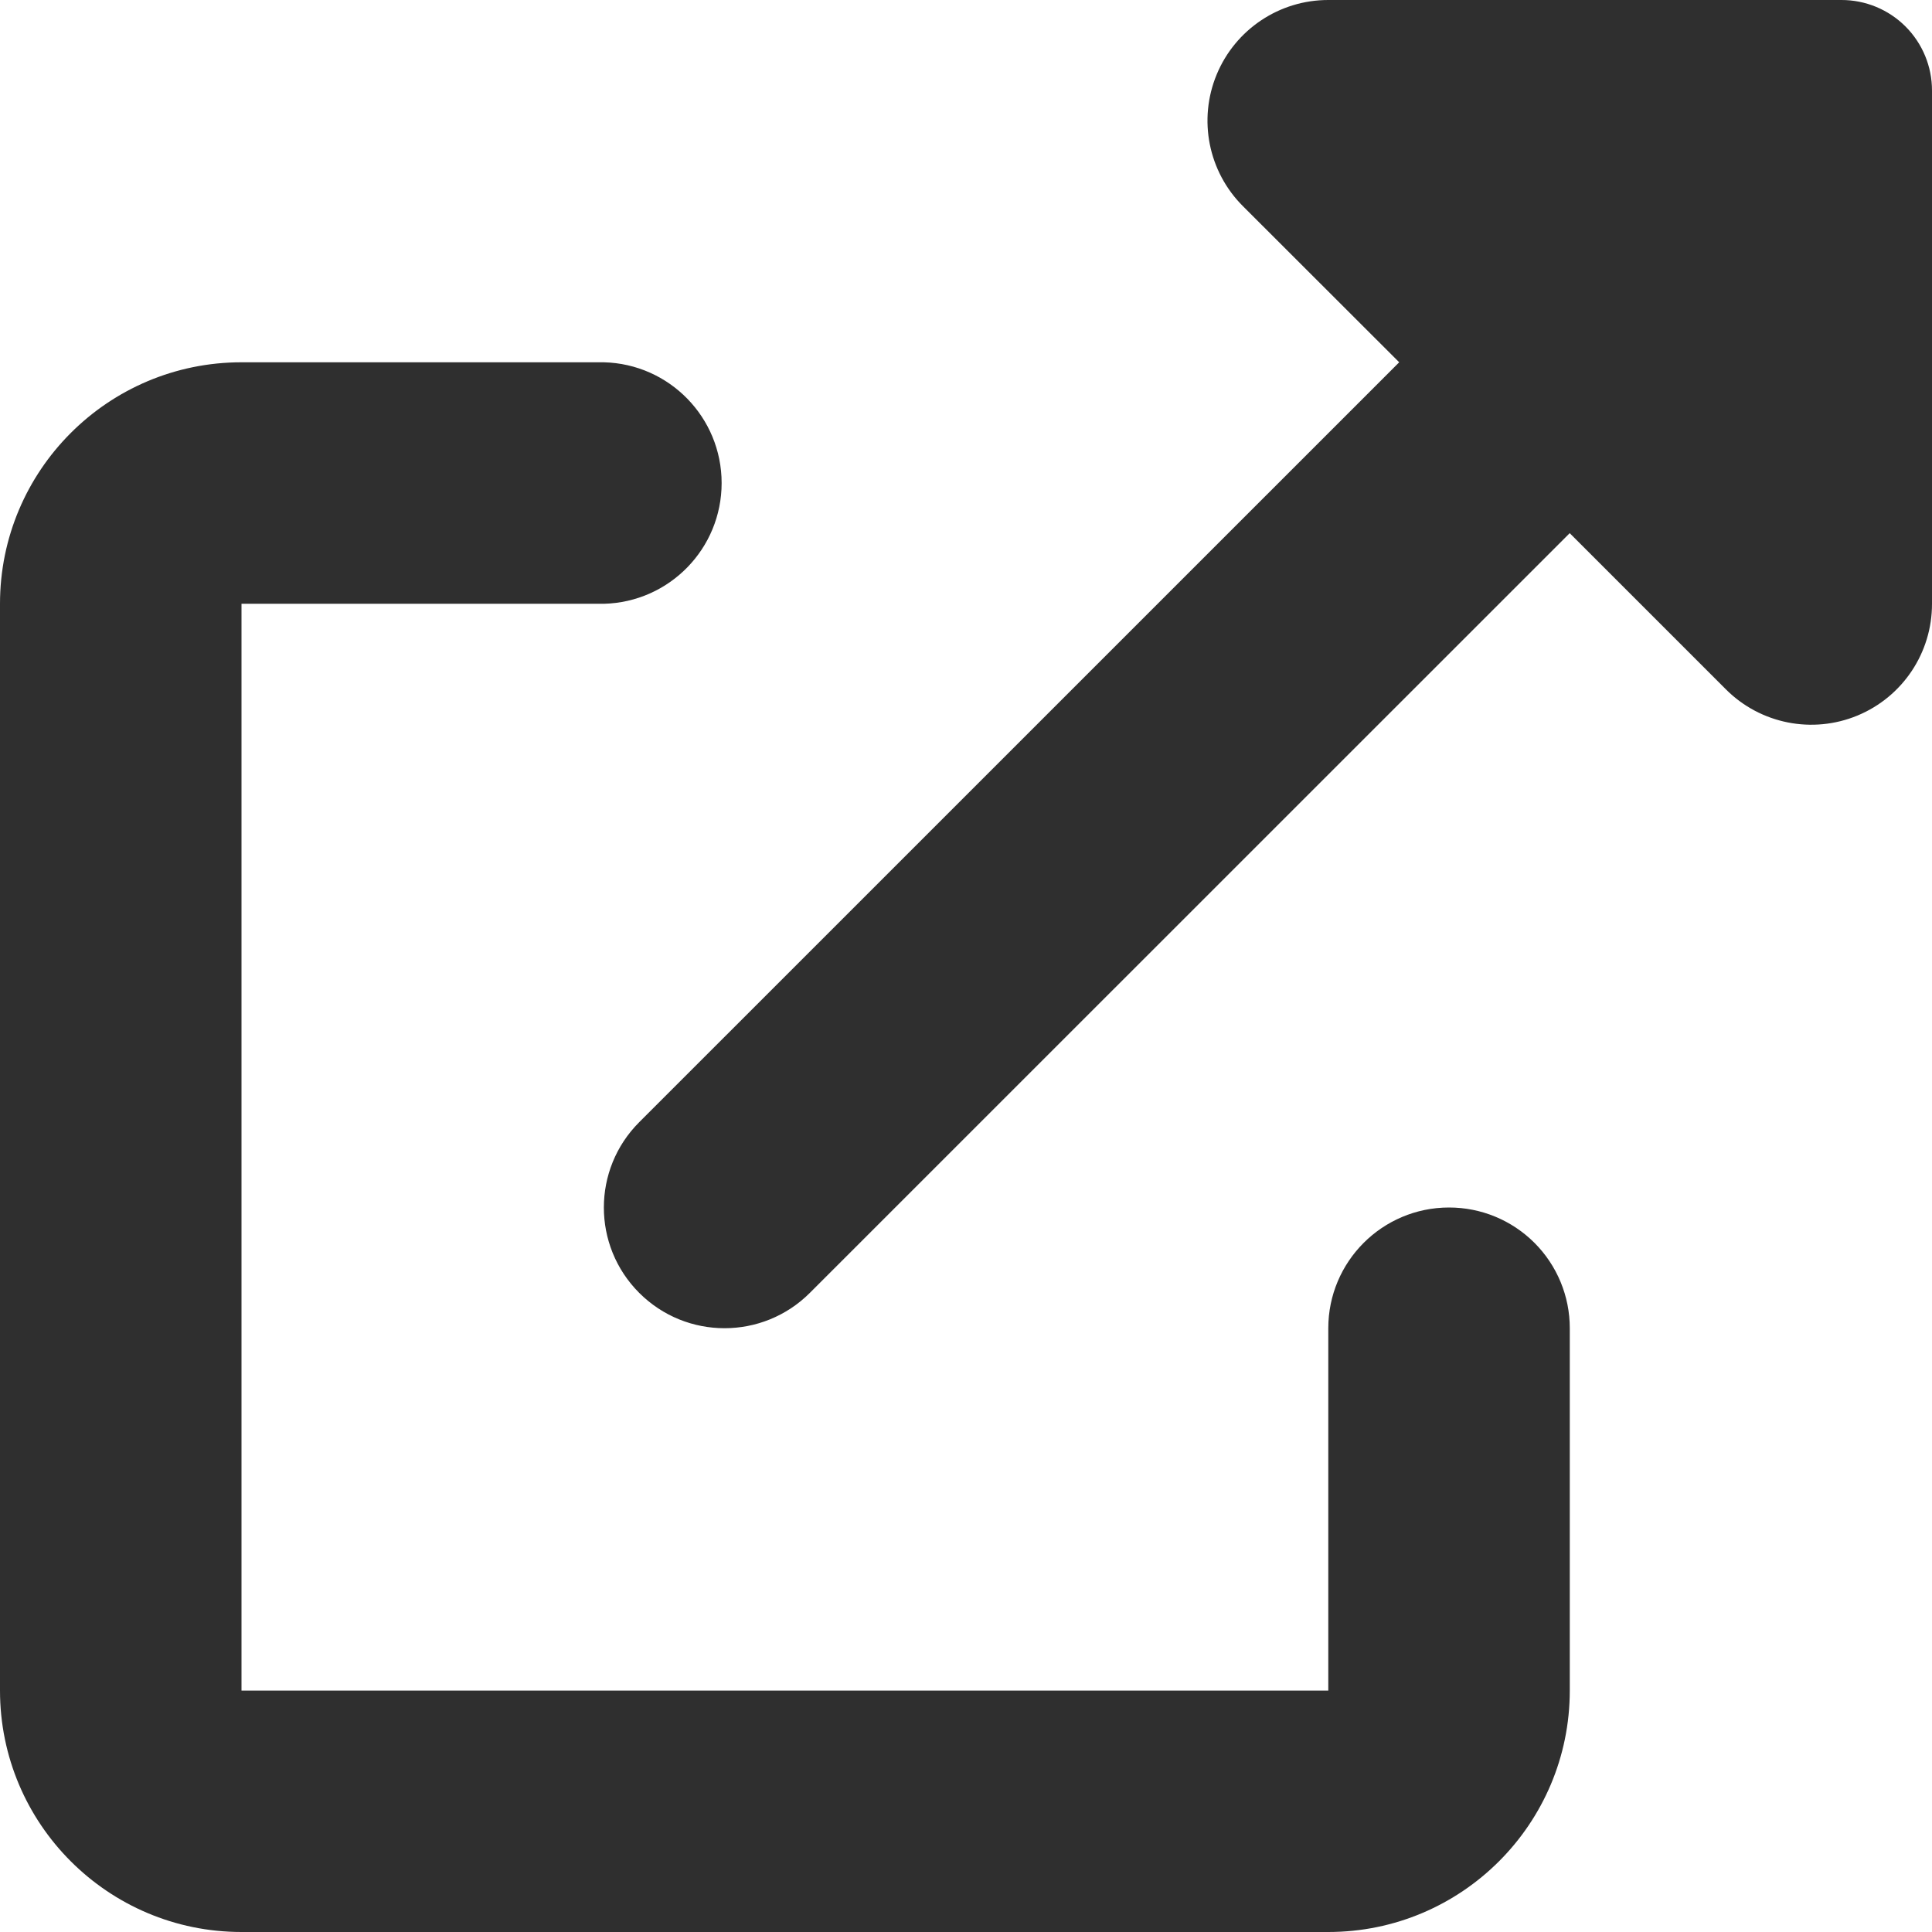
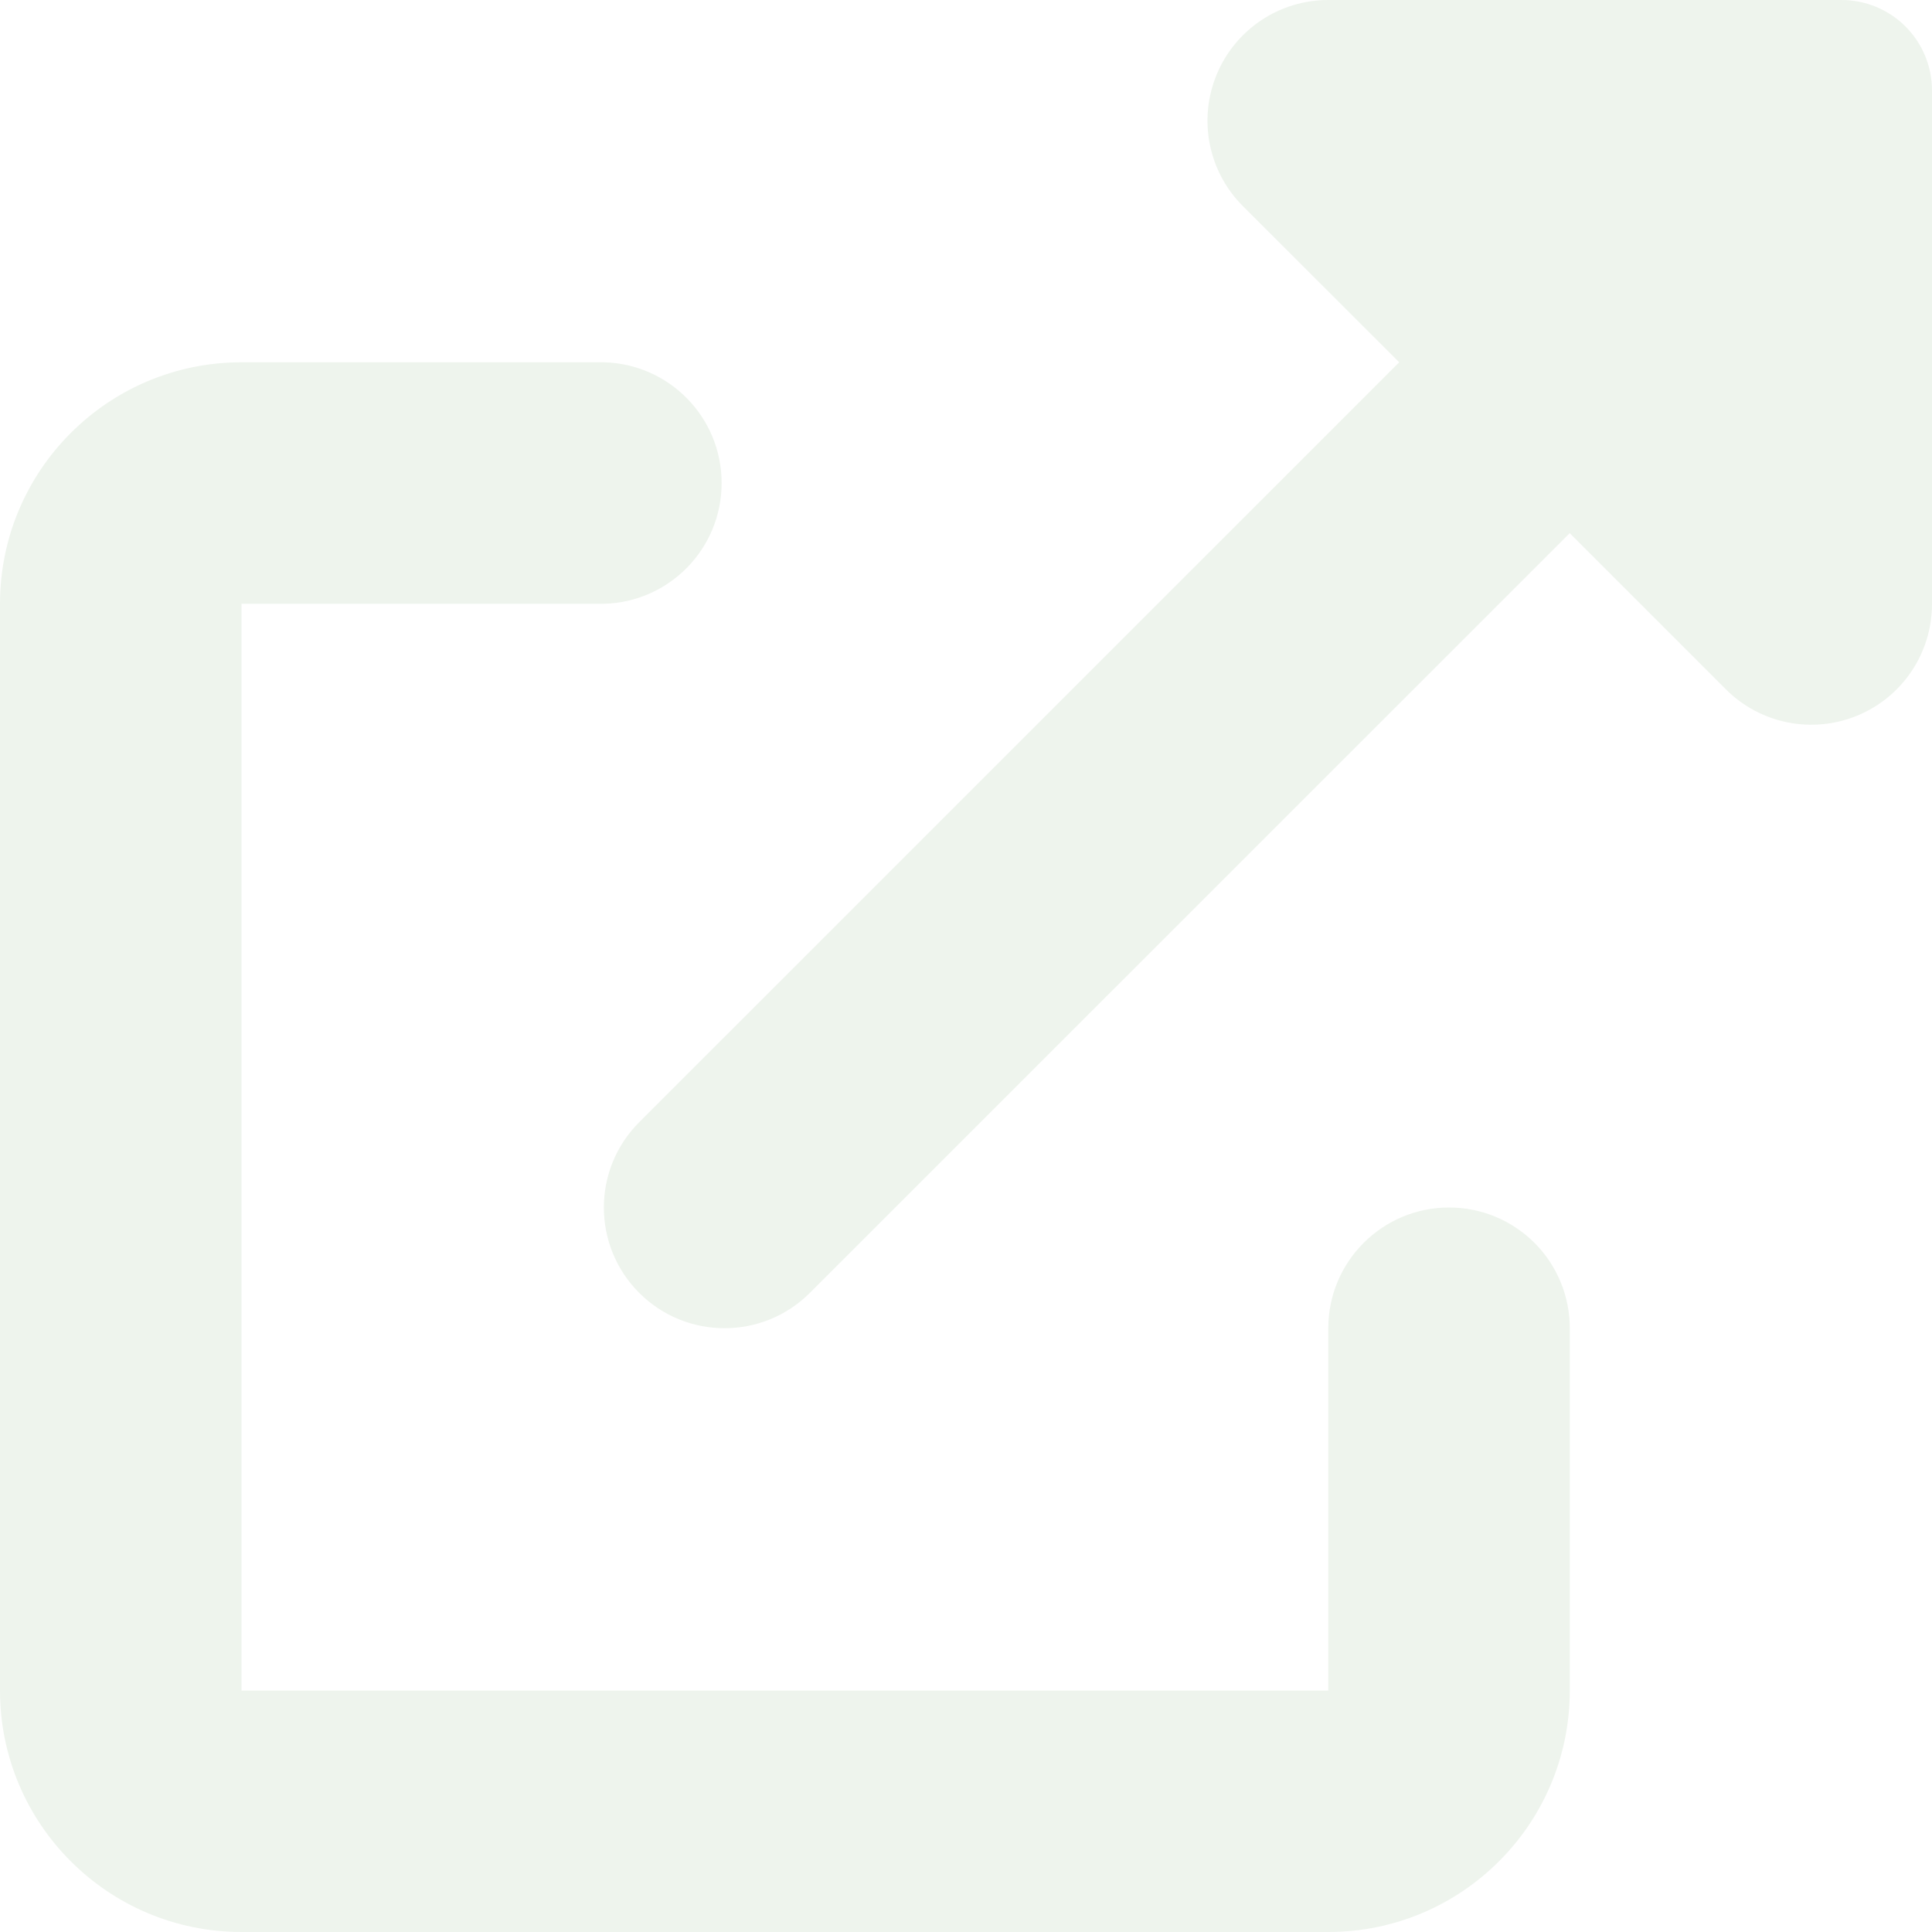
<svg xmlns="http://www.w3.org/2000/svg" width="27" height="27" viewBox="0 0 27 27">
-   <path id="up-right-from-square-solid" d="M20.25,16.875a1.688,1.688,0,0,0-1.687,1.688v5.063H3.375V8.438H8.438a1.688,1.688,0,0,0,0-3.375H3.375A3.375,3.375,0,0,0,0,8.438V23.625A3.375,3.375,0,0,0,3.375,27H18.563a3.375,3.375,0,0,0,3.375-3.375V18.563A1.686,1.686,0,0,0,20.25,16.875ZM25.734,0H18.563A1.687,1.687,0,0,0,17.37,2.881l2.184,2.182L8.933,15.683a1.686,1.686,0,1,0,2.385,2.385L21.937,7.451,24.12,9.634A1.687,1.687,0,0,0,27,8.438V1.266A1.264,1.264,0,0,0,25.734,0Z" fill="#2f2f2f" />
+   <path id="up-right-from-square-solid" d="M20.25,16.875a1.688,1.688,0,0,0-1.687,1.688v5.063H3.375V8.438H8.438a1.688,1.688,0,0,0,0-3.375H3.375A3.375,3.375,0,0,0,0,8.438V23.625A3.375,3.375,0,0,0,3.375,27H18.563a3.375,3.375,0,0,0,3.375-3.375V18.563A1.686,1.686,0,0,0,20.25,16.875ZM25.734,0H18.563A1.687,1.687,0,0,0,17.37,2.881l2.184,2.182L8.933,15.683a1.686,1.686,0,1,0,2.385,2.385L21.937,7.451,24.12,9.634A1.687,1.687,0,0,0,27,8.438V1.266A1.264,1.264,0,0,0,25.734,0Z" fill="#eef4ed" />
</svg>
